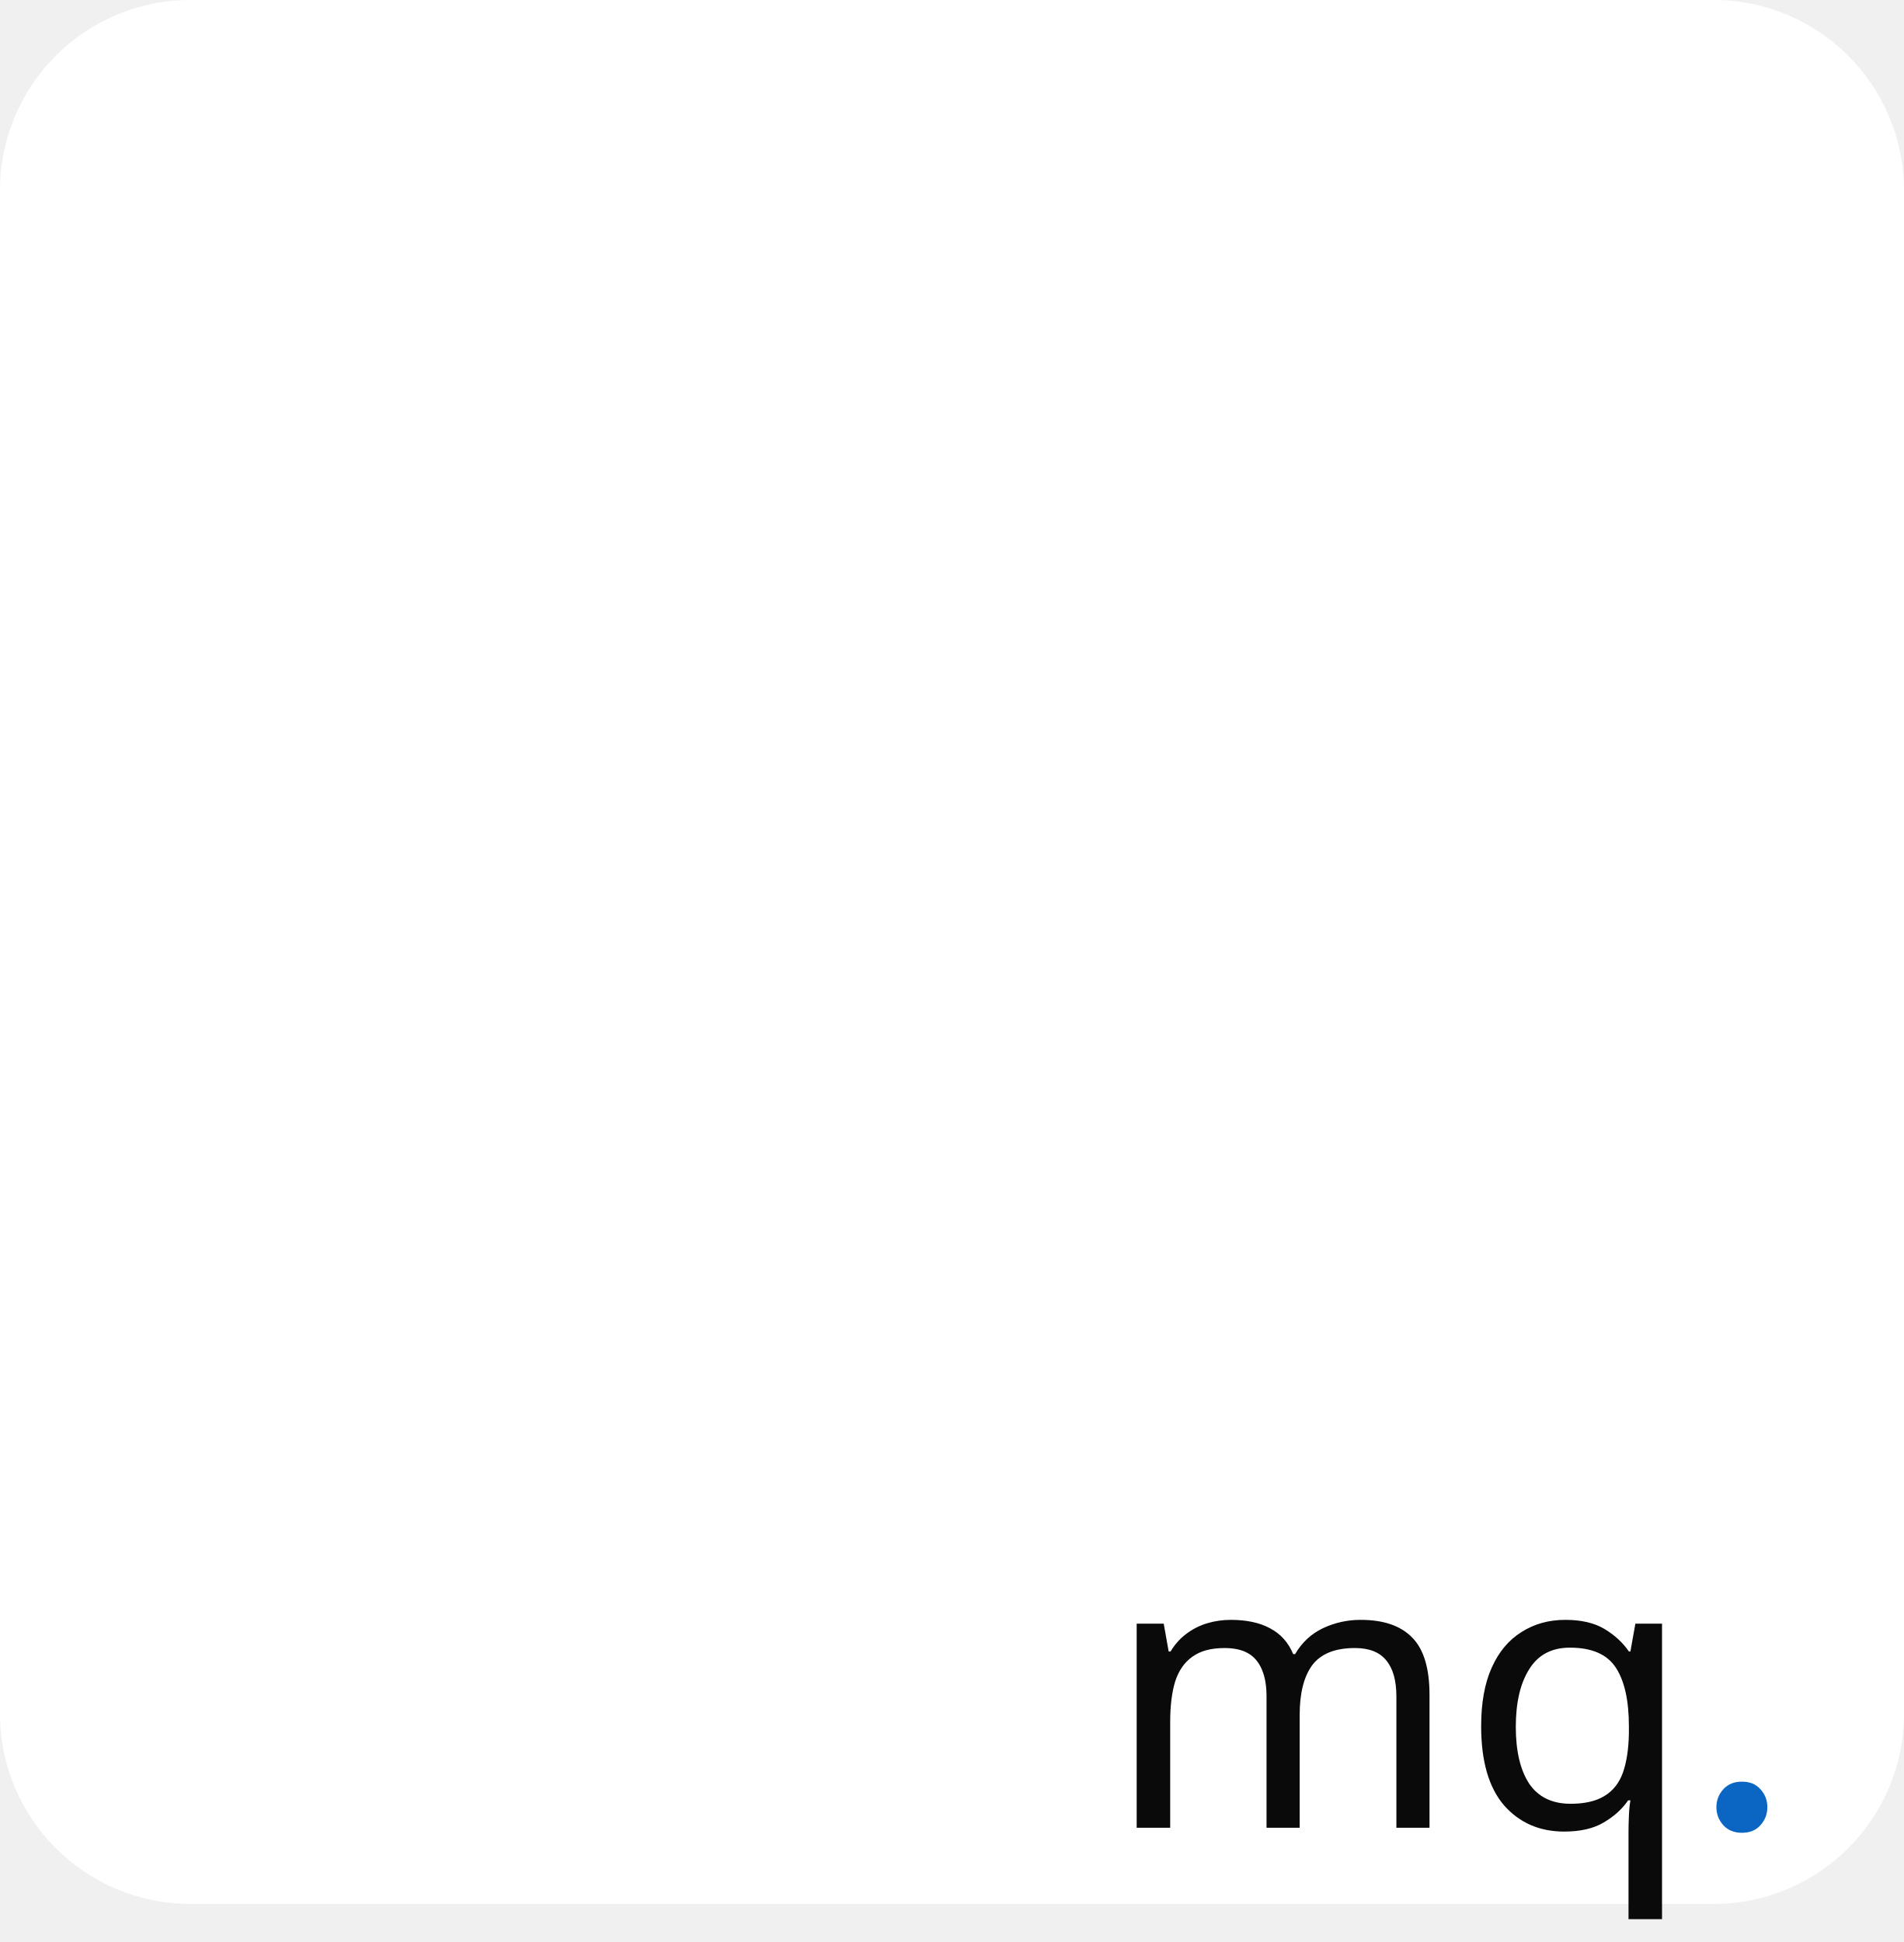
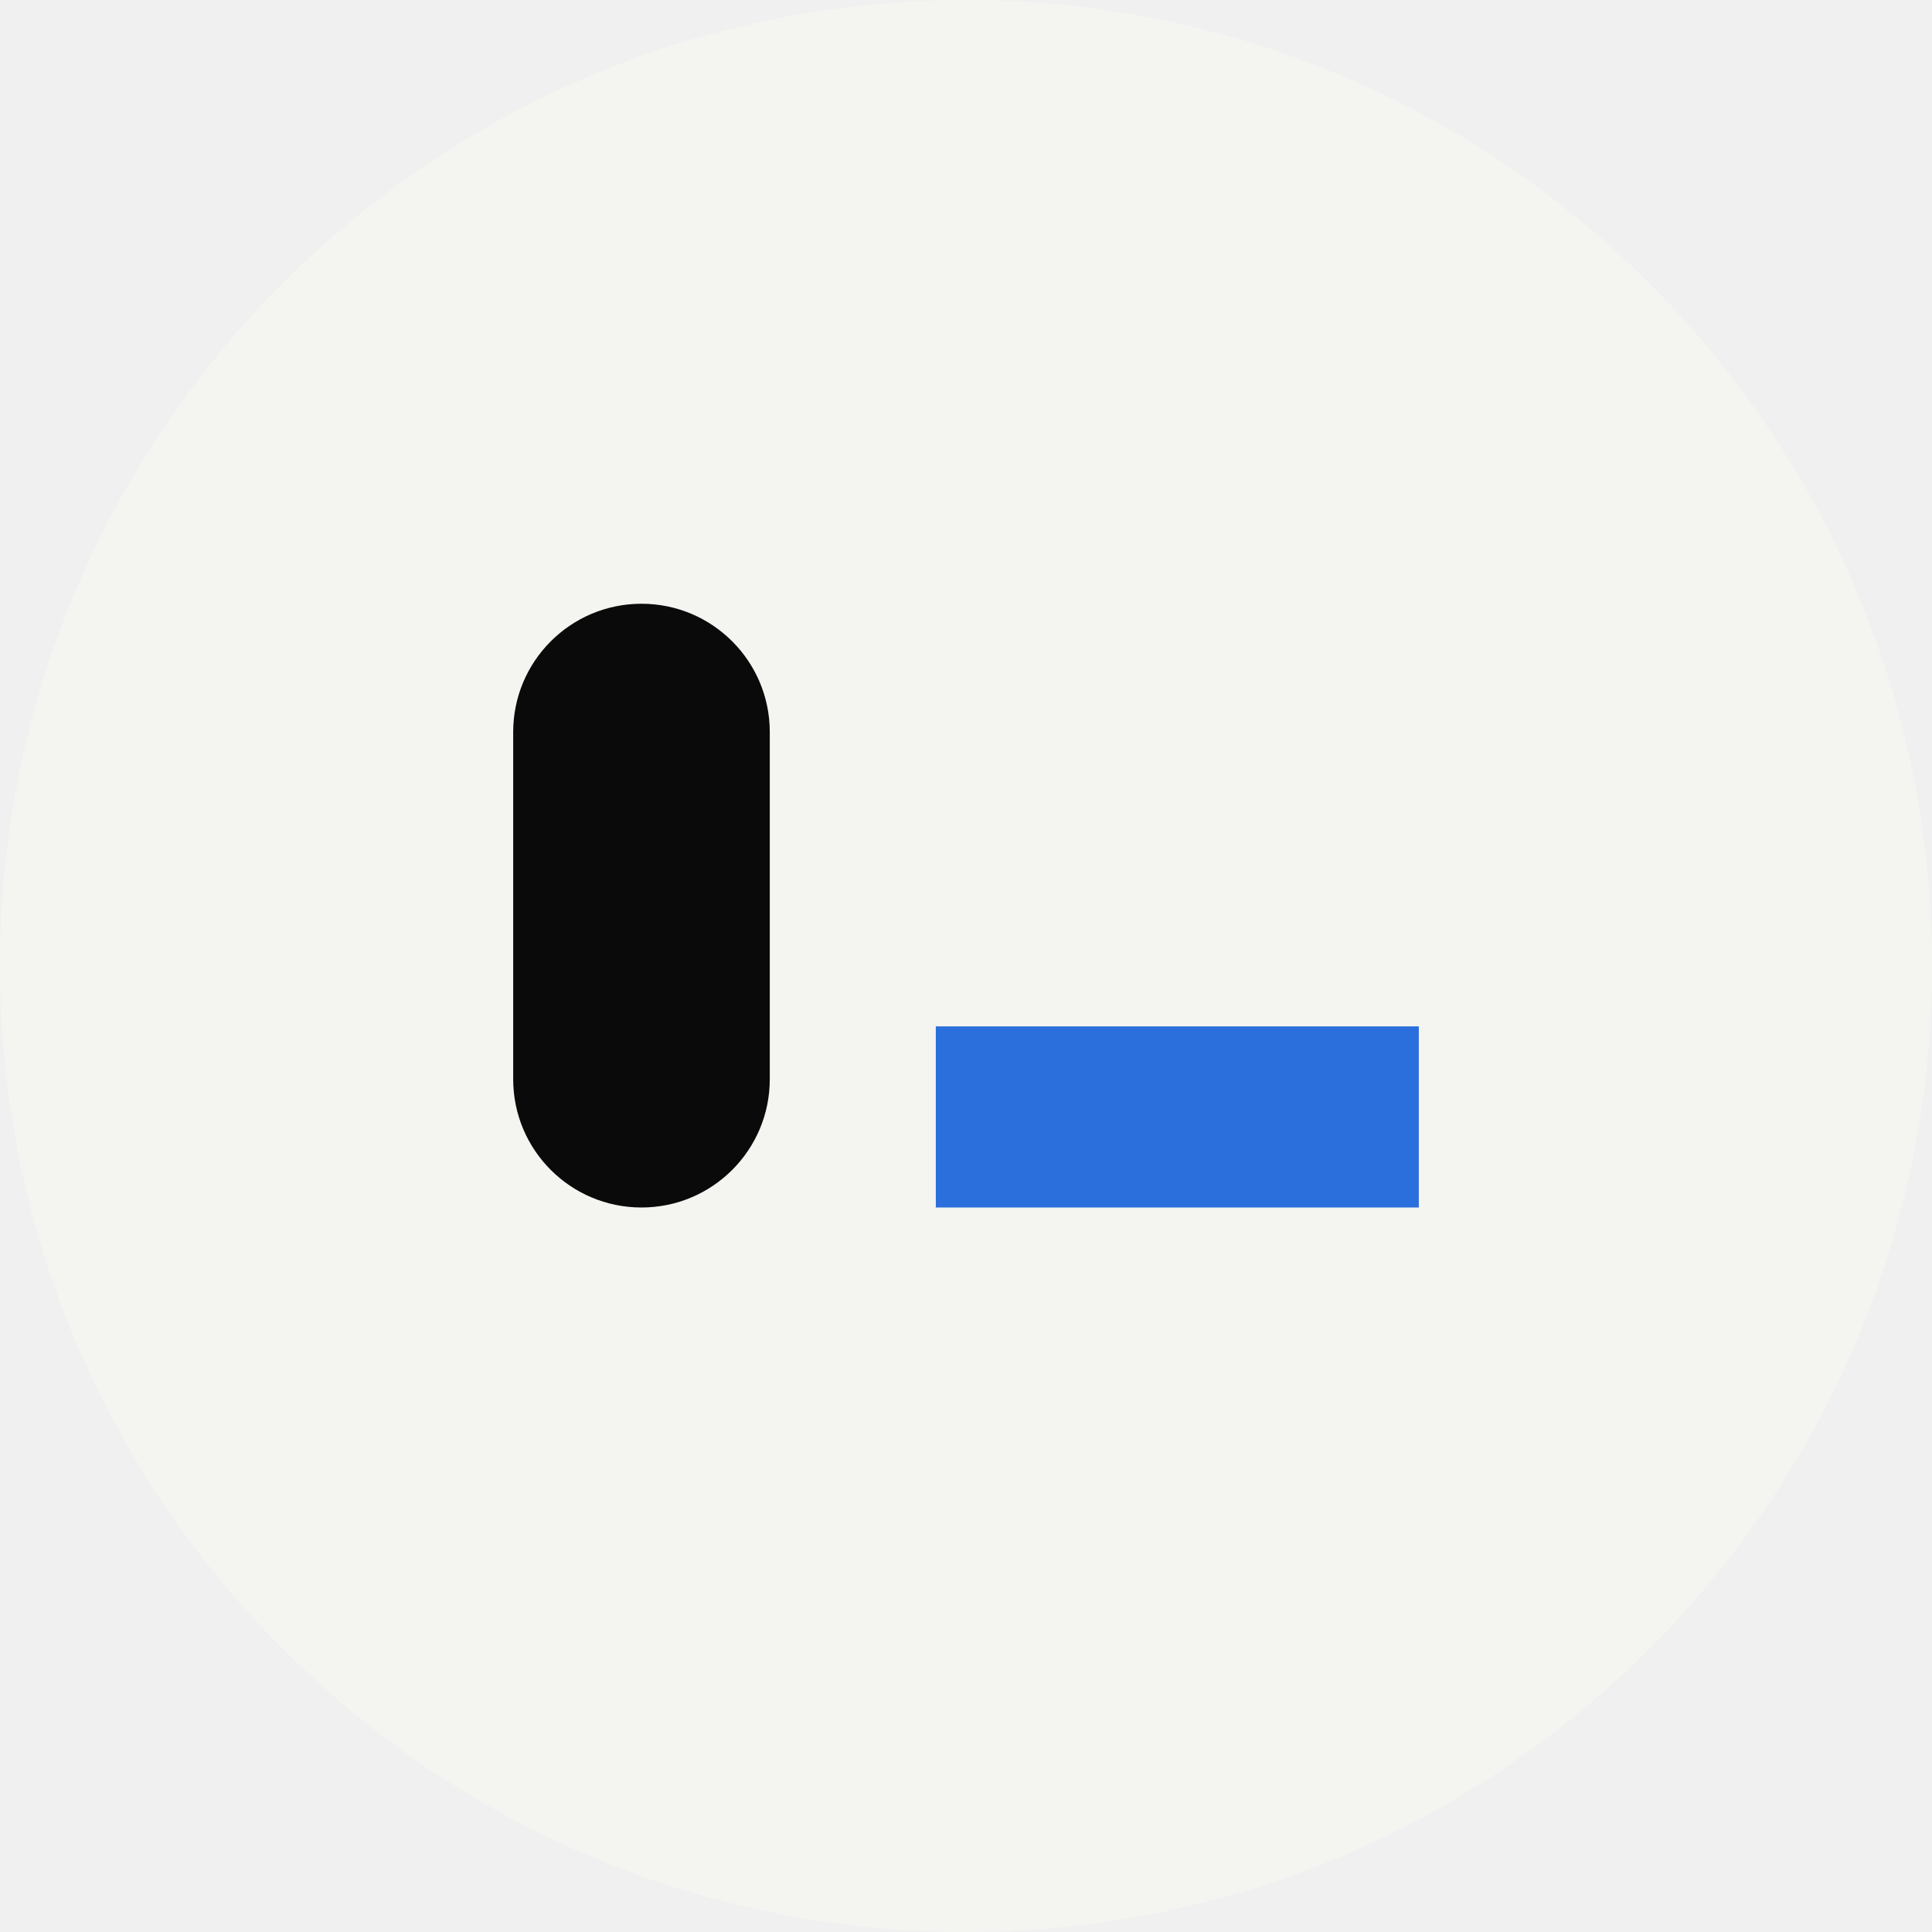
- <svg xmlns="http://www.w3.org/2000/svg" width="50" height="51" viewBox="0 0 50 51" fill="none">
-   <path d="M0 5C0 2.239 2.239 0 5 0H45C47.761 0 50 2.239 50 5V45C50 47.761 47.761 50 45 50H5C2.239 50 0 47.761 0 45V5Z" fill="white" />
-   <path d="M35.73 42.54C36.337 42.54 36.79 42.697 37.09 43.01C37.39 43.317 37.54 43.817 37.54 44.51V48H36.67V44.55C36.67 44.13 36.58 43.813 36.4 43.6C36.227 43.387 35.953 43.28 35.58 43.28C35.06 43.28 34.687 43.43 34.46 43.73C34.24 44.03 34.13 44.467 34.13 45.04V48H33.26V44.55C33.26 44.27 33.22 44.037 33.14 43.85C33.06 43.657 32.94 43.513 32.78 43.42C32.62 43.327 32.413 43.28 32.16 43.28C31.8 43.28 31.517 43.357 31.31 43.51C31.103 43.657 30.953 43.873 30.86 44.16C30.773 44.447 30.73 44.8 30.73 45.22V48H29.85V42.64H30.56L30.69 43.37H30.74C30.853 43.183 30.99 43.03 31.15 42.91C31.317 42.783 31.5 42.69 31.7 42.63C31.9 42.57 32.107 42.54 32.32 42.54C32.733 42.54 33.077 42.613 33.35 42.76C33.63 42.907 33.833 43.133 33.96 43.44H34.01C34.19 43.133 34.433 42.907 34.74 42.76C35.053 42.613 35.383 42.54 35.73 42.54ZM42.766 48.11C42.766 47.99 42.769 47.85 42.776 47.69C42.782 47.53 42.796 47.393 42.816 47.28H42.756C42.602 47.507 42.389 47.7 42.116 47.86C41.849 48.02 41.502 48.1 41.076 48.1C40.429 48.1 39.902 47.87 39.496 47.41C39.096 46.943 38.896 46.25 38.896 45.33C38.896 44.717 38.989 44.203 39.176 43.79C39.362 43.377 39.622 43.067 39.956 42.86C40.289 42.647 40.672 42.54 41.106 42.54C41.526 42.54 41.869 42.62 42.136 42.78C42.402 42.94 42.616 43.137 42.776 43.37H42.816L42.946 42.64H43.646V50.4H42.766V48.11ZM41.246 47.37C41.612 47.37 41.906 47.303 42.126 47.17C42.352 47.037 42.516 46.833 42.616 46.56C42.716 46.28 42.769 45.933 42.776 45.52V45.34C42.776 44.66 42.662 44.147 42.436 43.8C42.209 43.447 41.806 43.27 41.226 43.27C40.746 43.27 40.389 43.46 40.156 43.84C39.922 44.213 39.806 44.717 39.806 45.35C39.806 45.983 39.922 46.48 40.156 46.84C40.396 47.193 40.759 47.37 41.246 47.37Z" fill="#0A0A0A" />
-   <path d="M46.412 47.458C46.412 47.64 46.352 47.798 46.231 47.932C46.114 48.065 45.952 48.132 45.743 48.132C45.538 48.132 45.375 48.065 45.255 47.932C45.134 47.798 45.074 47.64 45.074 47.458C45.074 47.279 45.134 47.123 45.255 46.989C45.375 46.856 45.538 46.789 45.743 46.789C45.952 46.789 46.114 46.856 46.231 46.989C46.352 47.123 46.412 47.279 46.412 47.458Z" fill="#0A66C2" />
+ <svg xmlns="http://www.w3.org/2000/svg" width="64" height="64" viewBox="0 0 64 64" fill="none">
+   <circle cx="32" cy="32" r="32" fill="#f4f4f1" />
+   <rect x="17" y="20" width="8.5" height="20" rx="4.25" fill="#0a0a0a" />
+   <rect x="31" y="34" width="16" height="6" fill="#2A6FDB" />
</svg>
